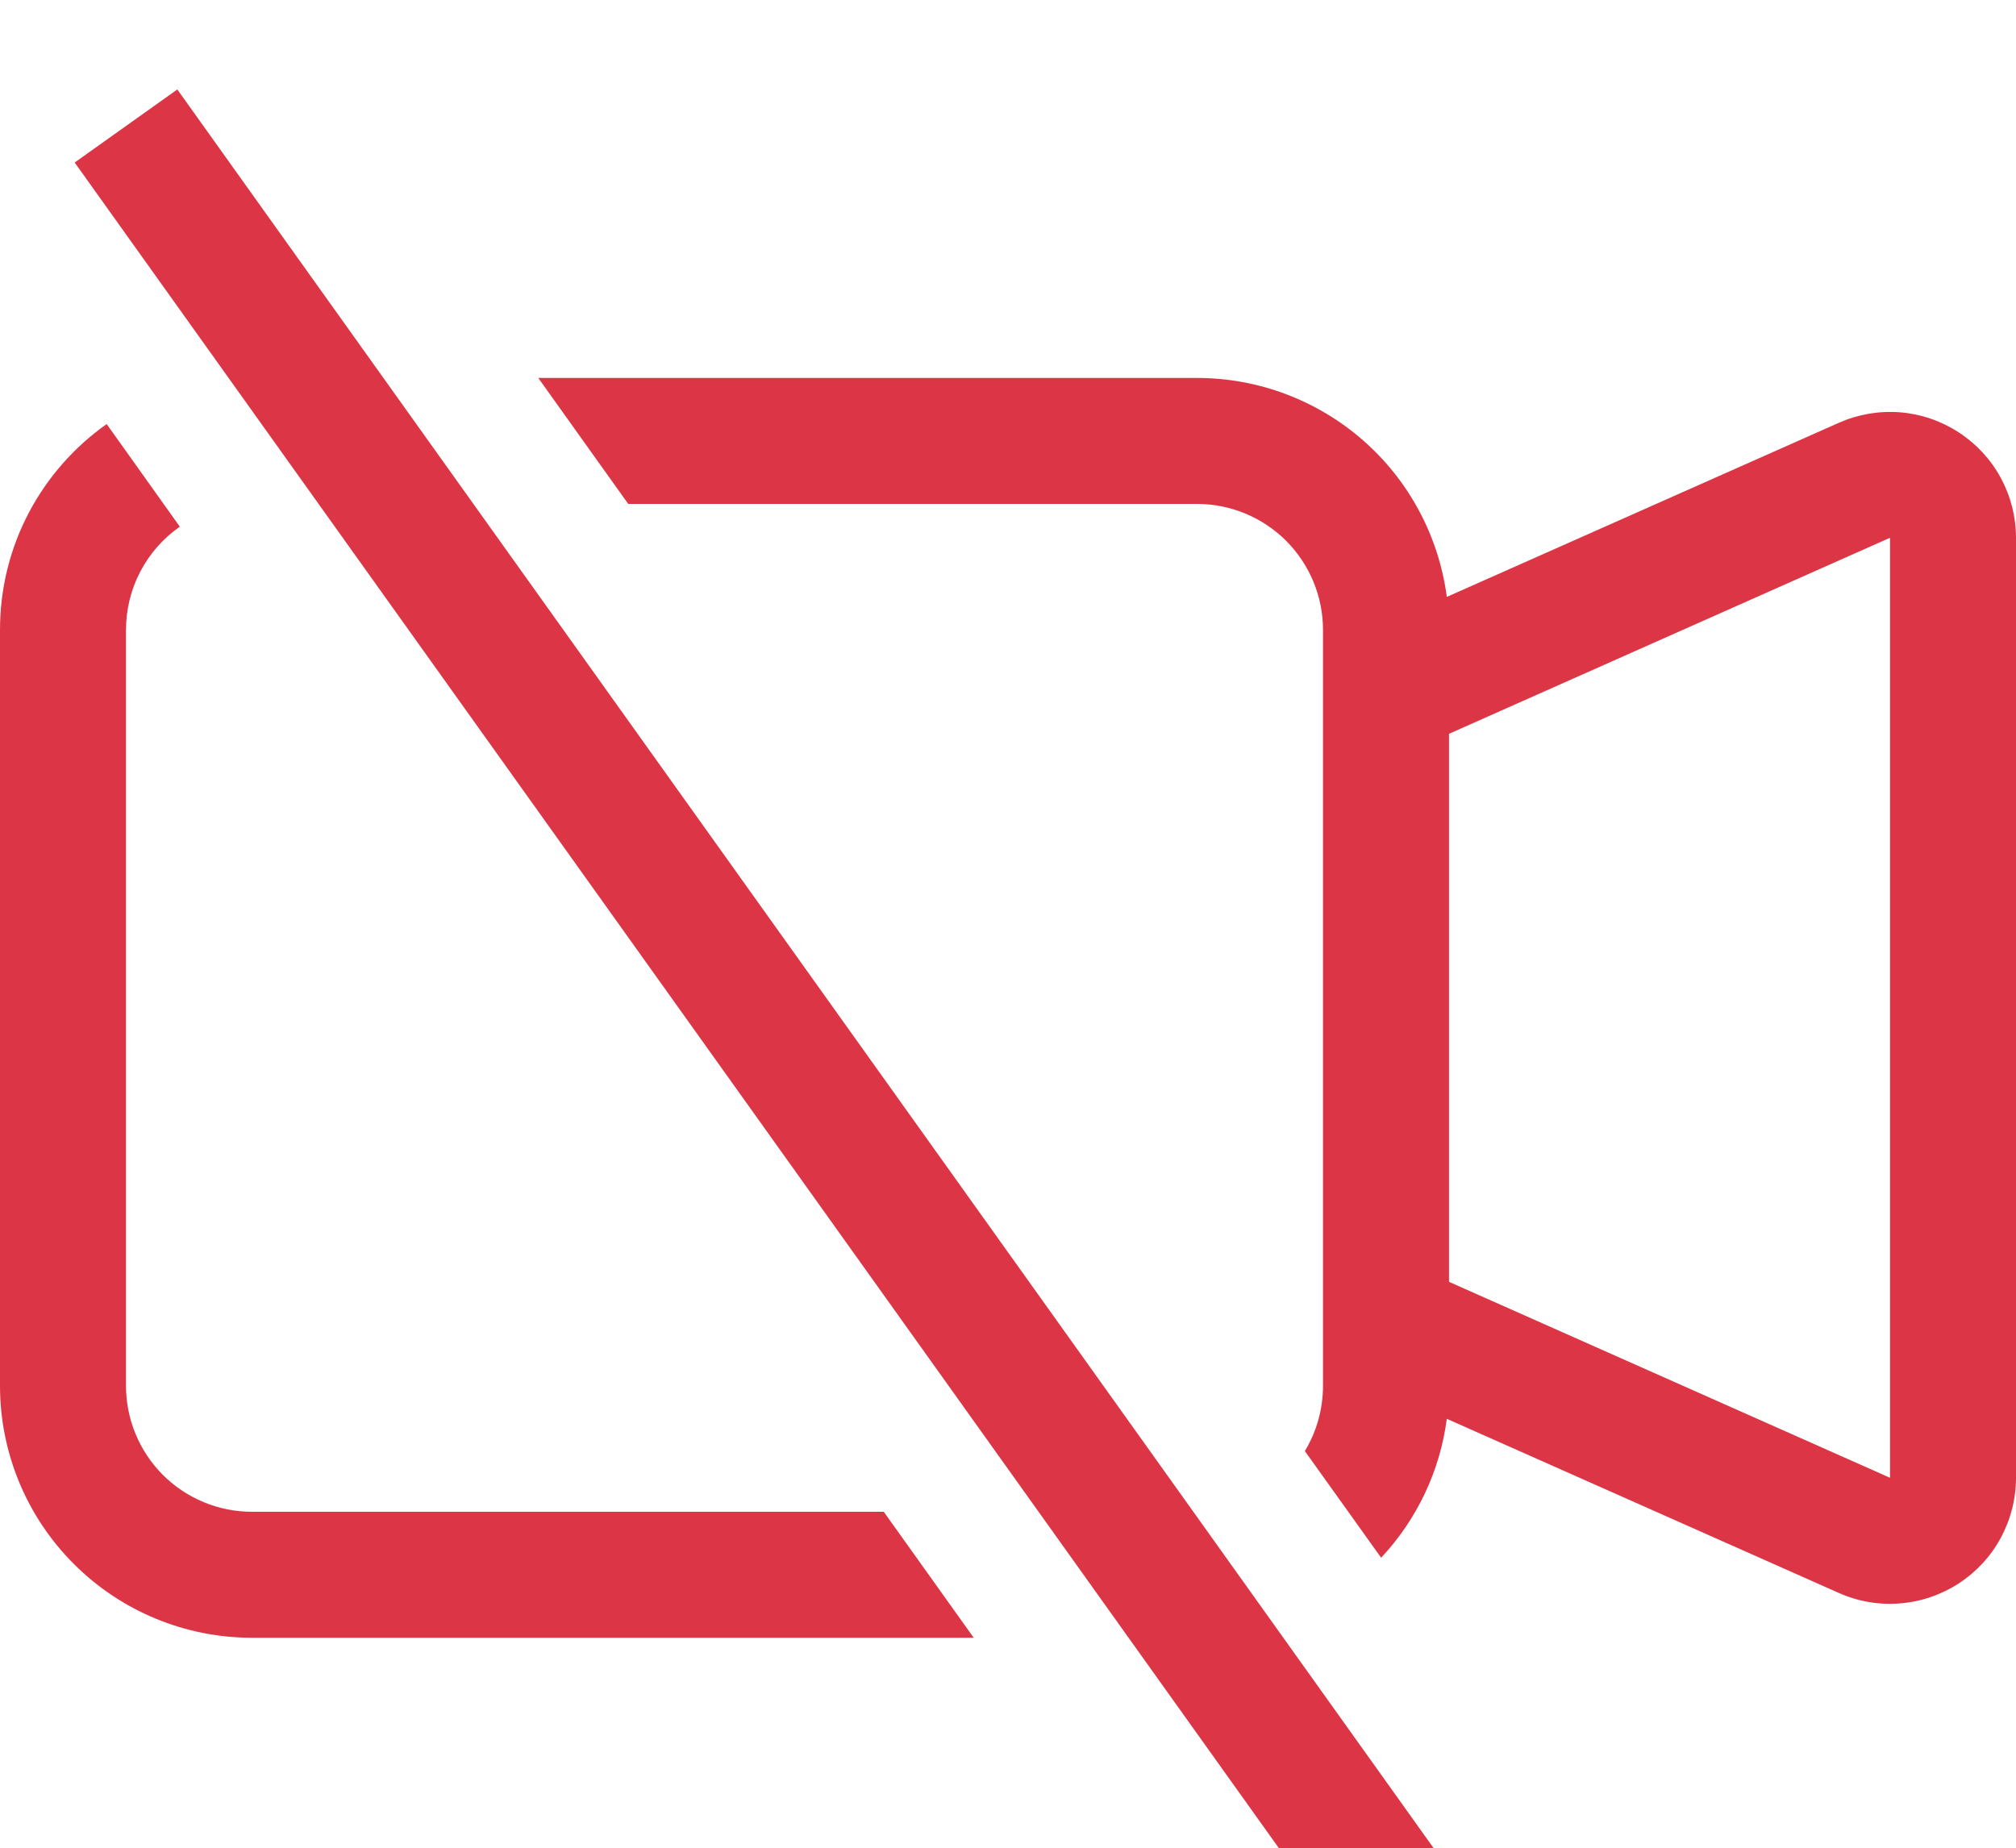
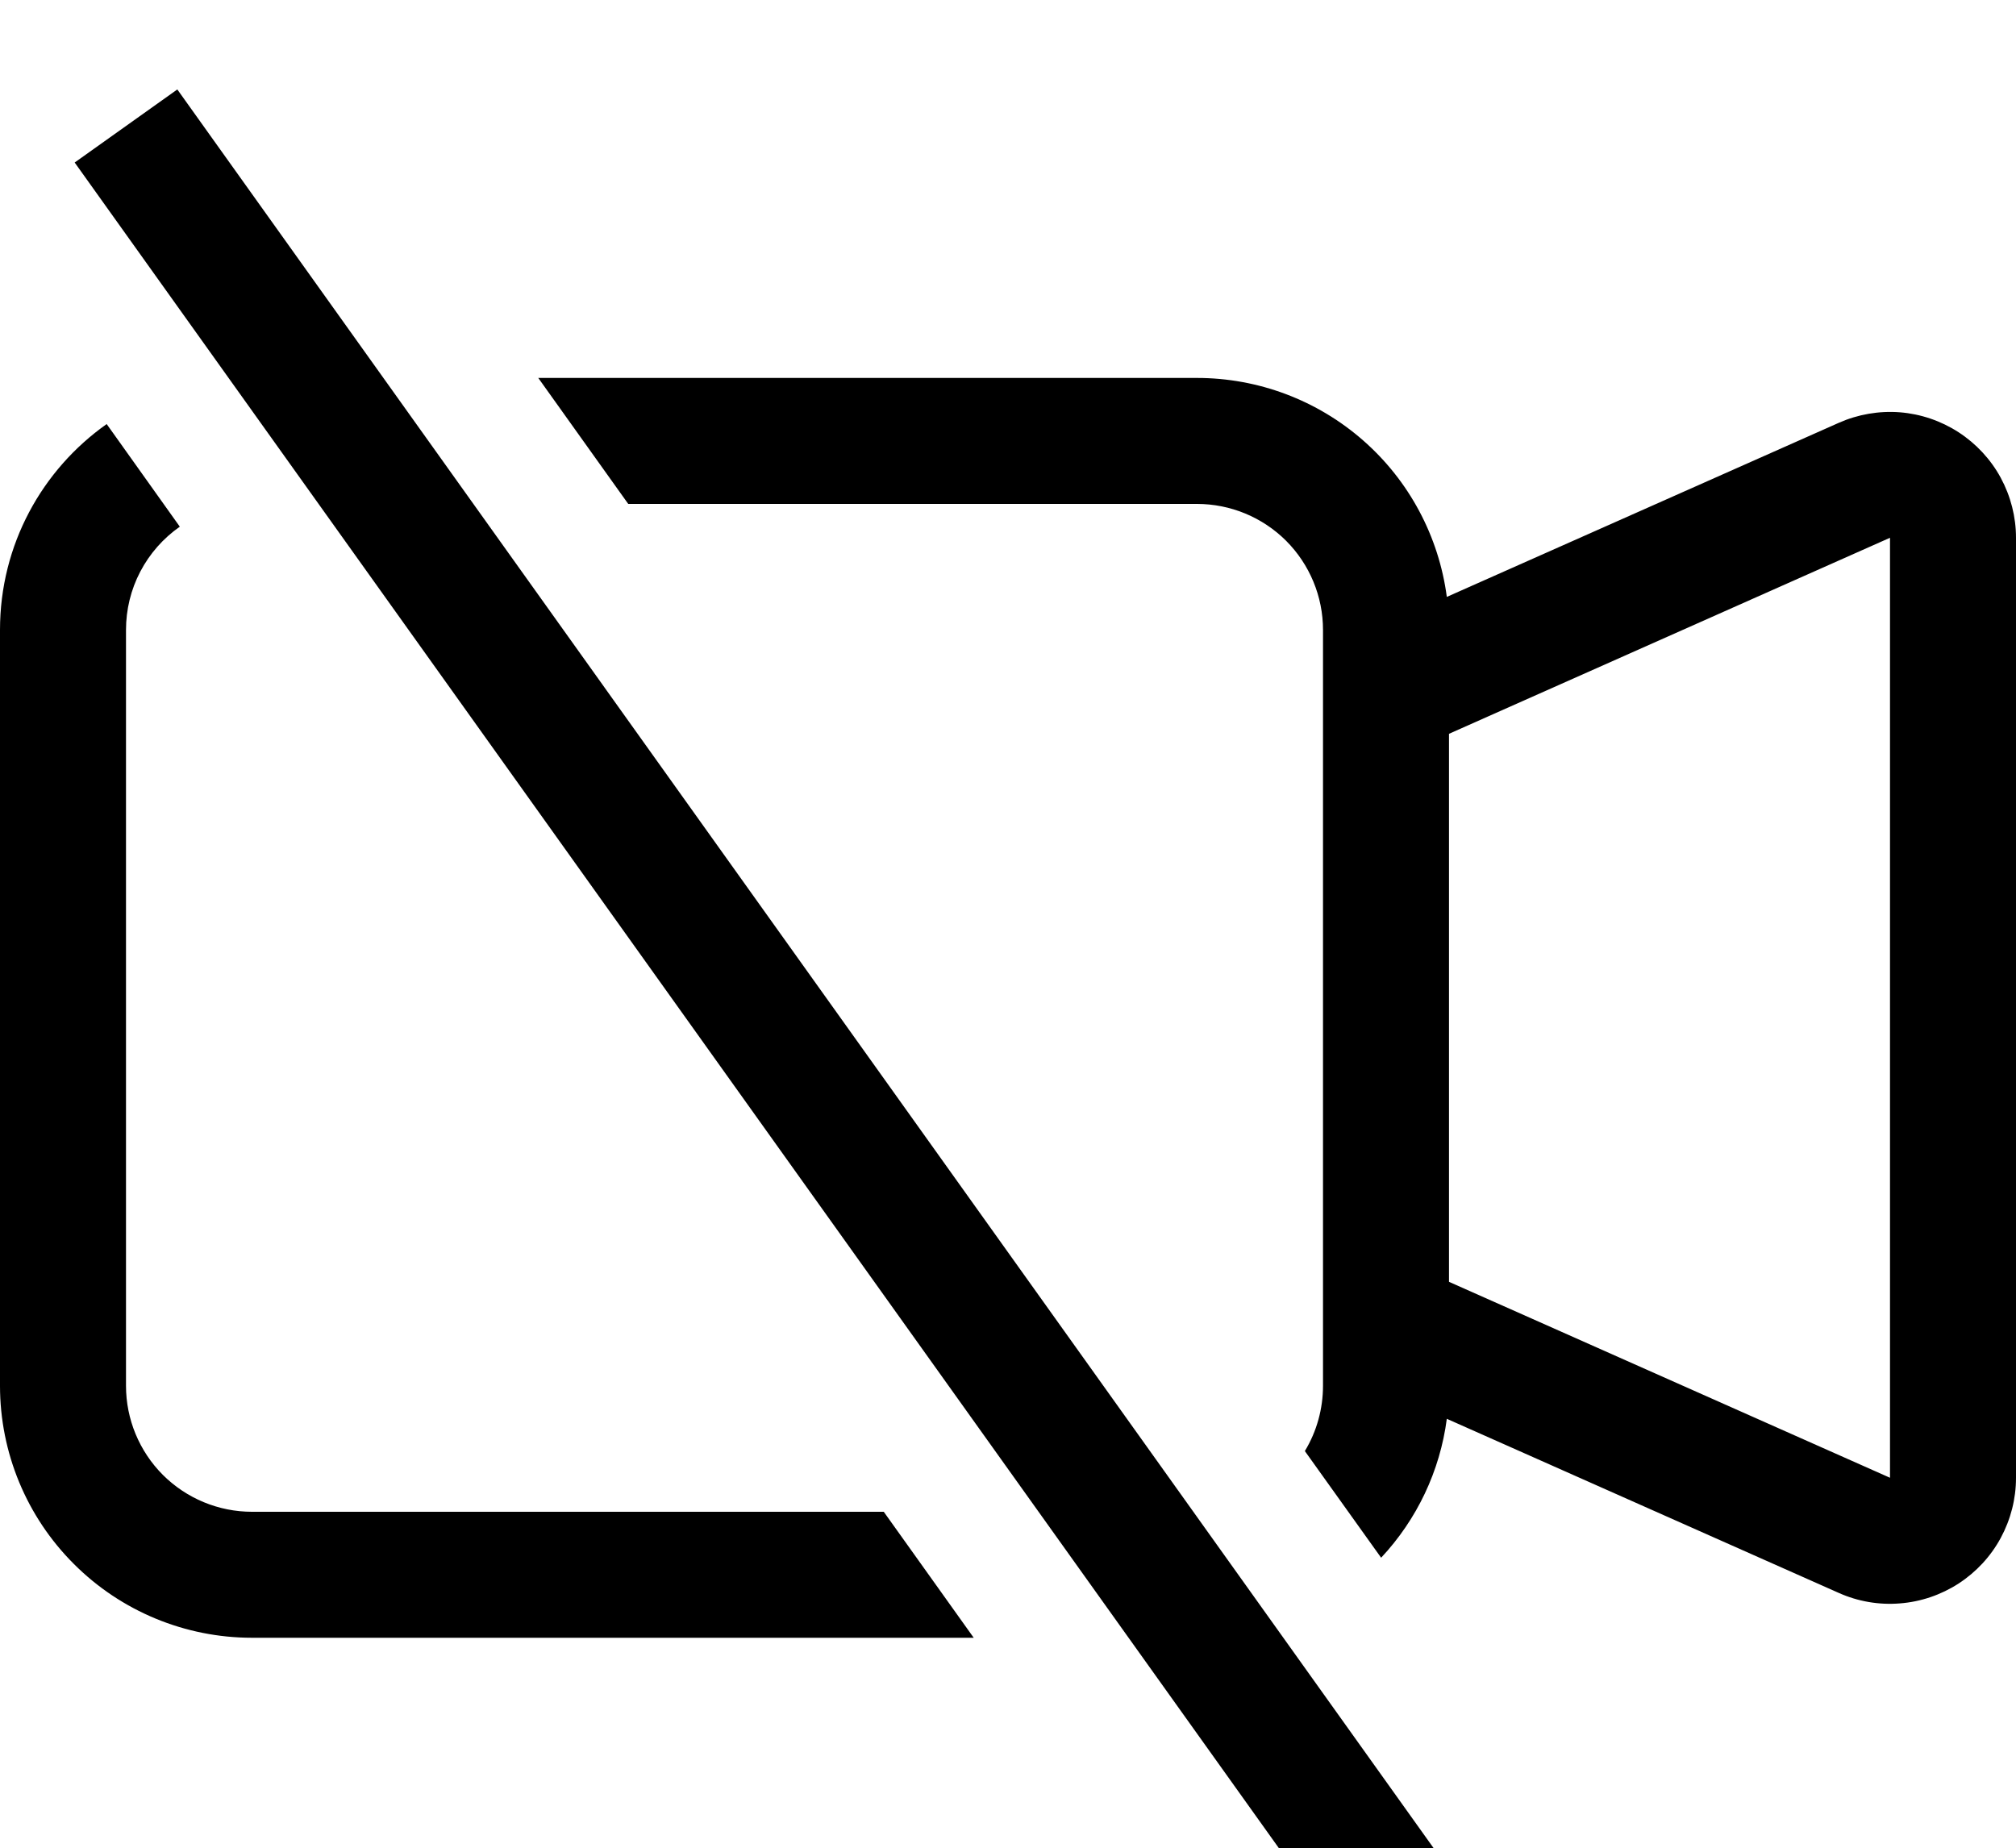
<svg xmlns="http://www.w3.org/2000/svg" width="24" height="22" viewBox="0 0 24 22" fill="none">
-   <path fill-rule="evenodd" clip-rule="evenodd" d="M16.442 18.547C16.869 18.091 17.143 17.513 17.224 16.893L21.89 18.966C22.118 19.068 22.368 19.111 22.617 19.091C22.866 19.072 23.107 18.99 23.317 18.854C23.526 18.718 23.699 18.532 23.818 18.312C23.937 18.092 24 17.846 24 17.596V6.403C24 6.154 23.937 5.908 23.818 5.688C23.699 5.469 23.526 5.283 23.317 5.147C23.107 5.011 22.867 4.929 22.618 4.909C22.369 4.89 22.119 4.933 21.891 5.034L17.224 7.107C17.129 6.386 16.775 5.723 16.228 5.244C15.681 4.764 14.978 4.5 14.25 4.5H6.408L7.479 6H14.25C14.648 6 15.029 6.158 15.311 6.439C15.592 6.721 15.75 7.102 15.75 7.5V16.5C15.75 16.774 15.676 17.043 15.534 17.277L16.442 18.547ZM2.142 6.27C1.944 6.408 1.782 6.592 1.67 6.806C1.558 7.02 1.5 7.258 1.5 7.5V16.5C1.5 16.898 1.658 17.279 1.939 17.561C2.221 17.842 2.602 18 3 18H10.521L11.592 19.5H3C2.204 19.5 1.441 19.184 0.879 18.621C0.316 18.059 0 17.296 0 16.5V7.5C0 6.487 0.501 5.592 1.27 5.049L2.14 6.27H2.142ZM22.5 17.595L17.25 15.262V8.737L22.5 6.403V17.596V17.595ZM15.889 22.935L0.889 1.935L2.111 1.065L17.11 22.065L15.889 22.935Z" fill="#DC3545" />
+   <path fill-rule="evenodd" clip-rule="evenodd" d="M16.442 18.547C16.869 18.091 17.143 17.513 17.224 16.893L21.89 18.966C22.118 19.068 22.368 19.111 22.617 19.091C22.866 19.072 23.107 18.99 23.317 18.854C23.526 18.718 23.699 18.532 23.818 18.312C23.937 18.092 24 17.846 24 17.596V6.403C24 6.154 23.937 5.908 23.818 5.688C23.699 5.469 23.526 5.283 23.317 5.147C23.107 5.011 22.867 4.929 22.618 4.909C22.369 4.89 22.119 4.933 21.891 5.034L17.224 7.107C17.129 6.386 16.775 5.723 16.228 5.244C15.681 4.764 14.978 4.5 14.25 4.5H6.408L7.479 6H14.25C14.648 6 15.029 6.158 15.311 6.439C15.592 6.721 15.75 7.102 15.75 7.5V16.5C15.75 16.774 15.676 17.043 15.534 17.277L16.442 18.547ZM2.142 6.27C1.944 6.408 1.782 6.592 1.67 6.806C1.558 7.02 1.5 7.258 1.5 7.5V16.5C1.5 16.898 1.658 17.279 1.939 17.561C2.221 17.842 2.602 18 3 18H10.521L11.592 19.5H3C2.204 19.5 1.441 19.184 0.879 18.621C0.316 18.059 0 17.296 0 16.5V7.5C0 6.487 0.501 5.592 1.27 5.049L2.14 6.27H2.142ZM22.5 17.595L17.25 15.262V8.737L22.5 6.403V17.596V17.595ZM15.889 22.935L0.889 1.935L2.111 1.065L17.11 22.065L15.889 22.935Z" fill="currentColor" />
</svg>
